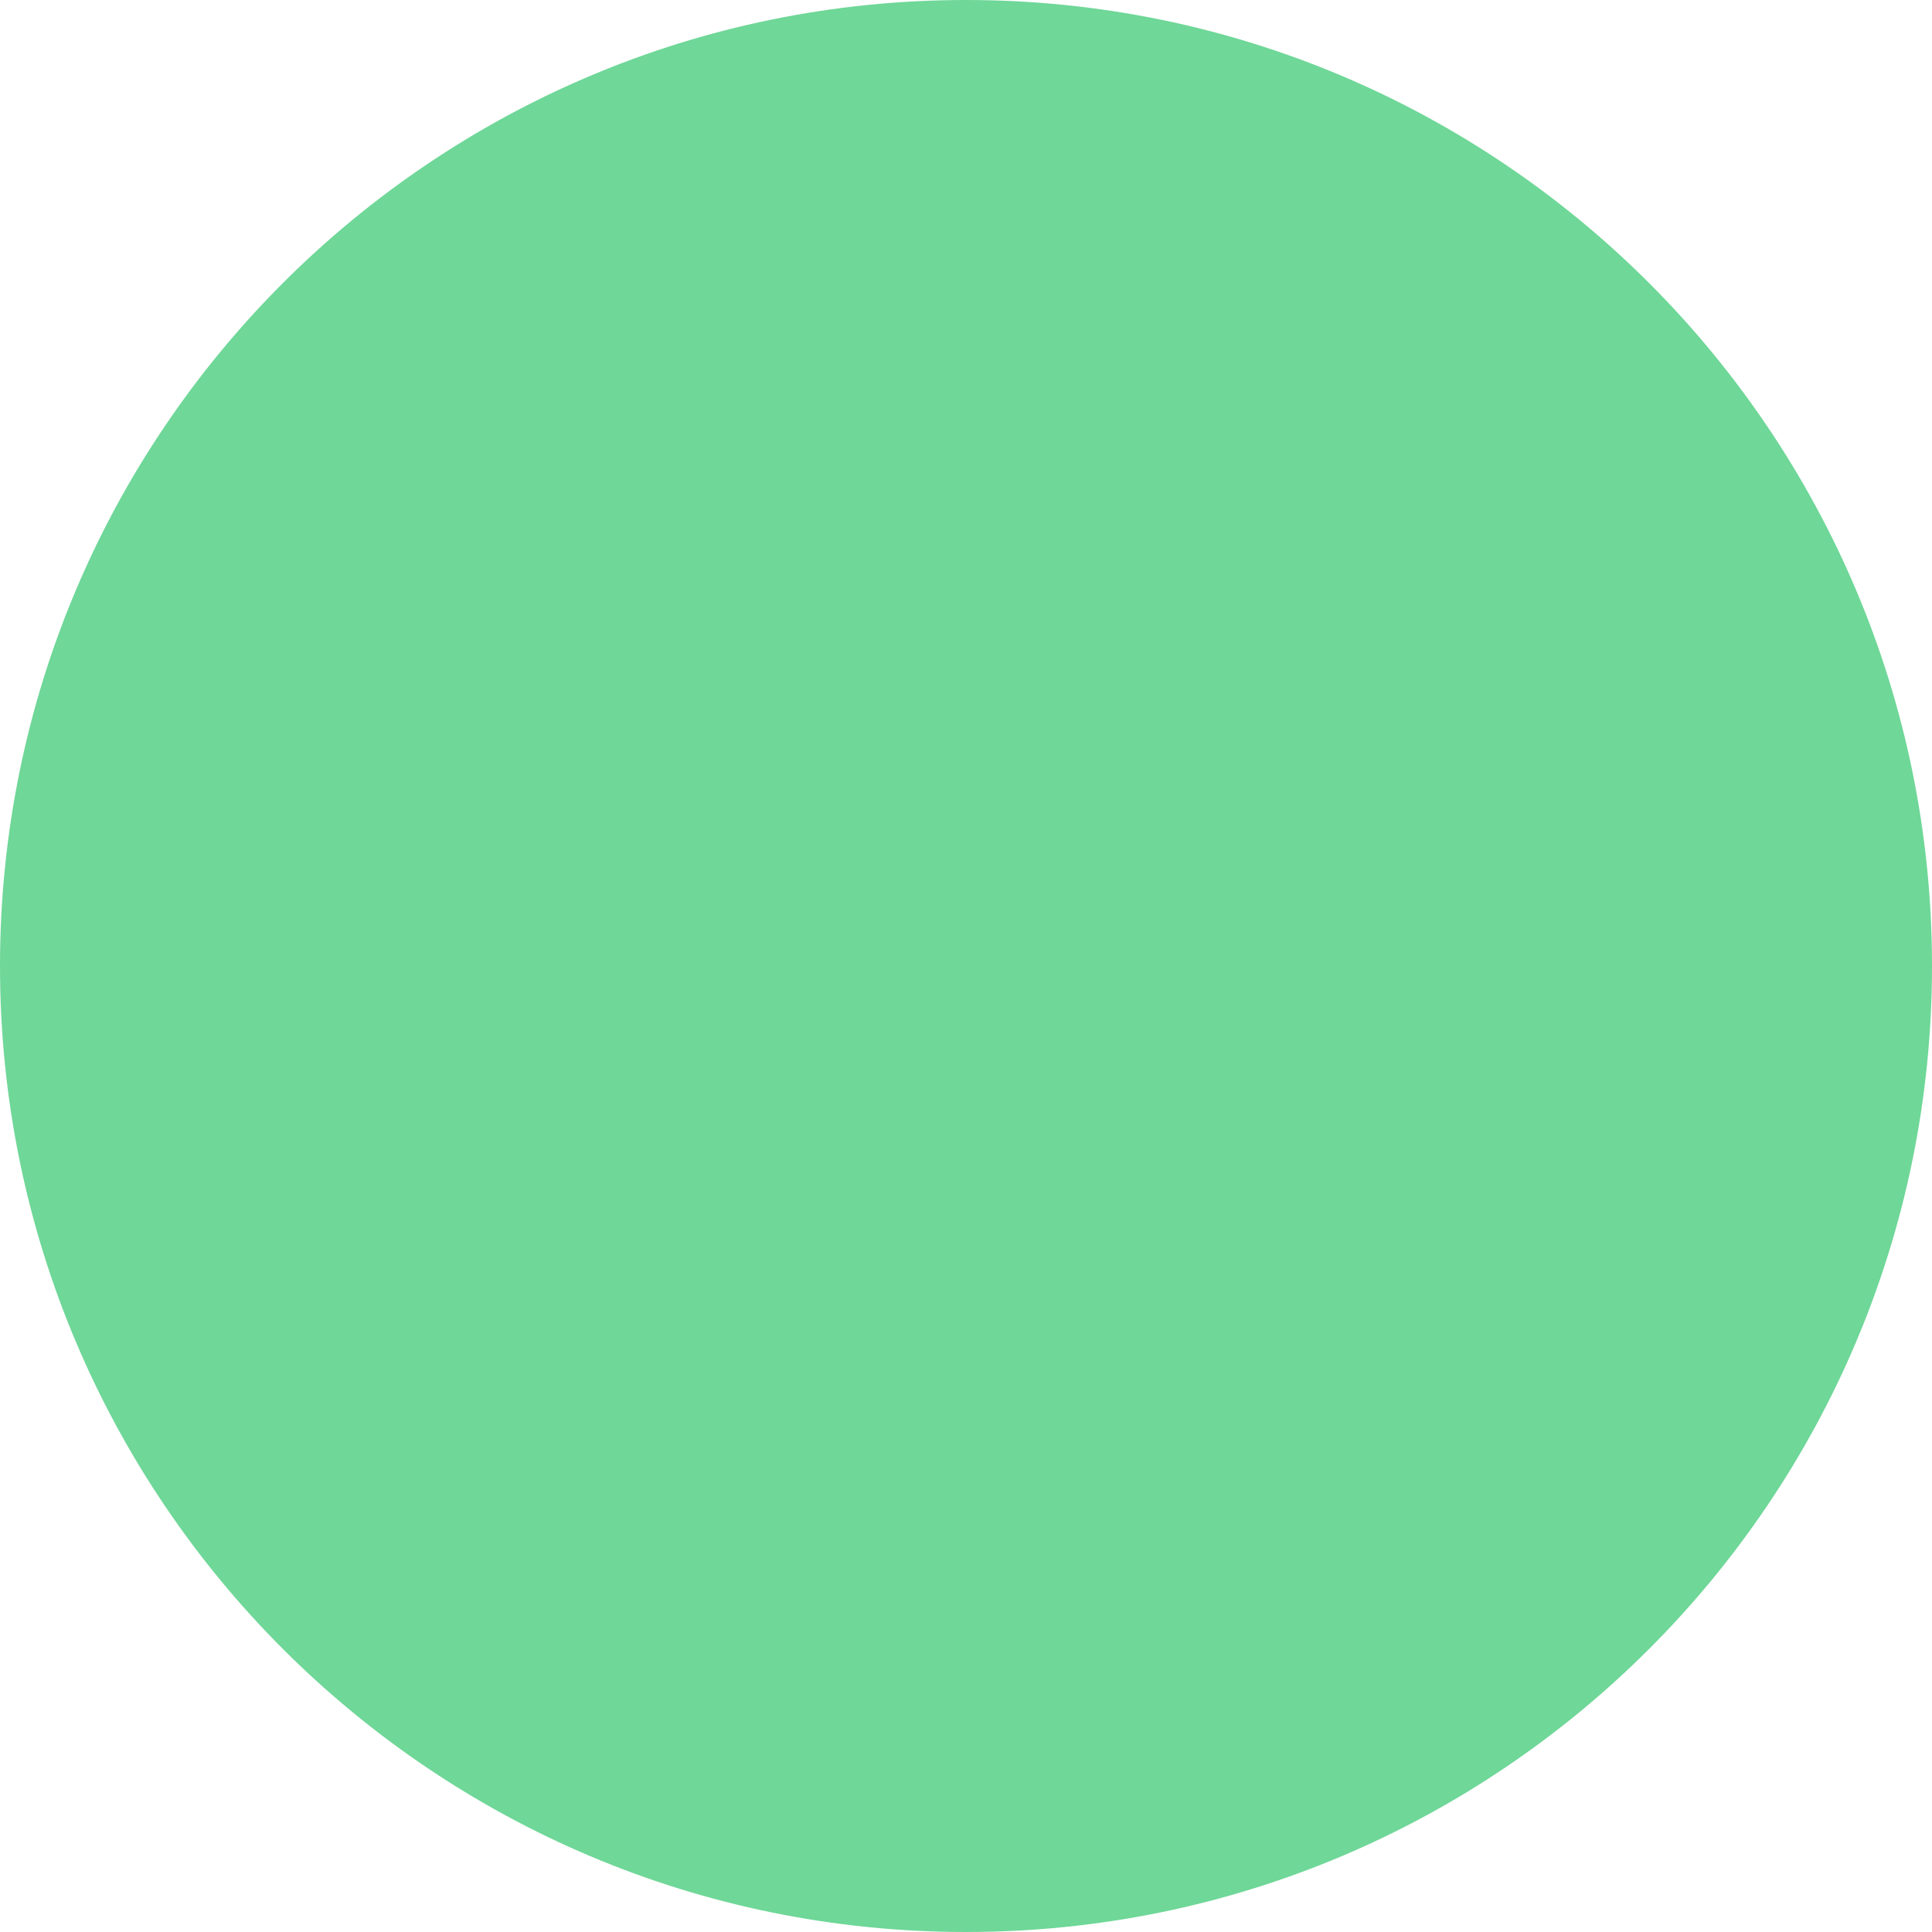
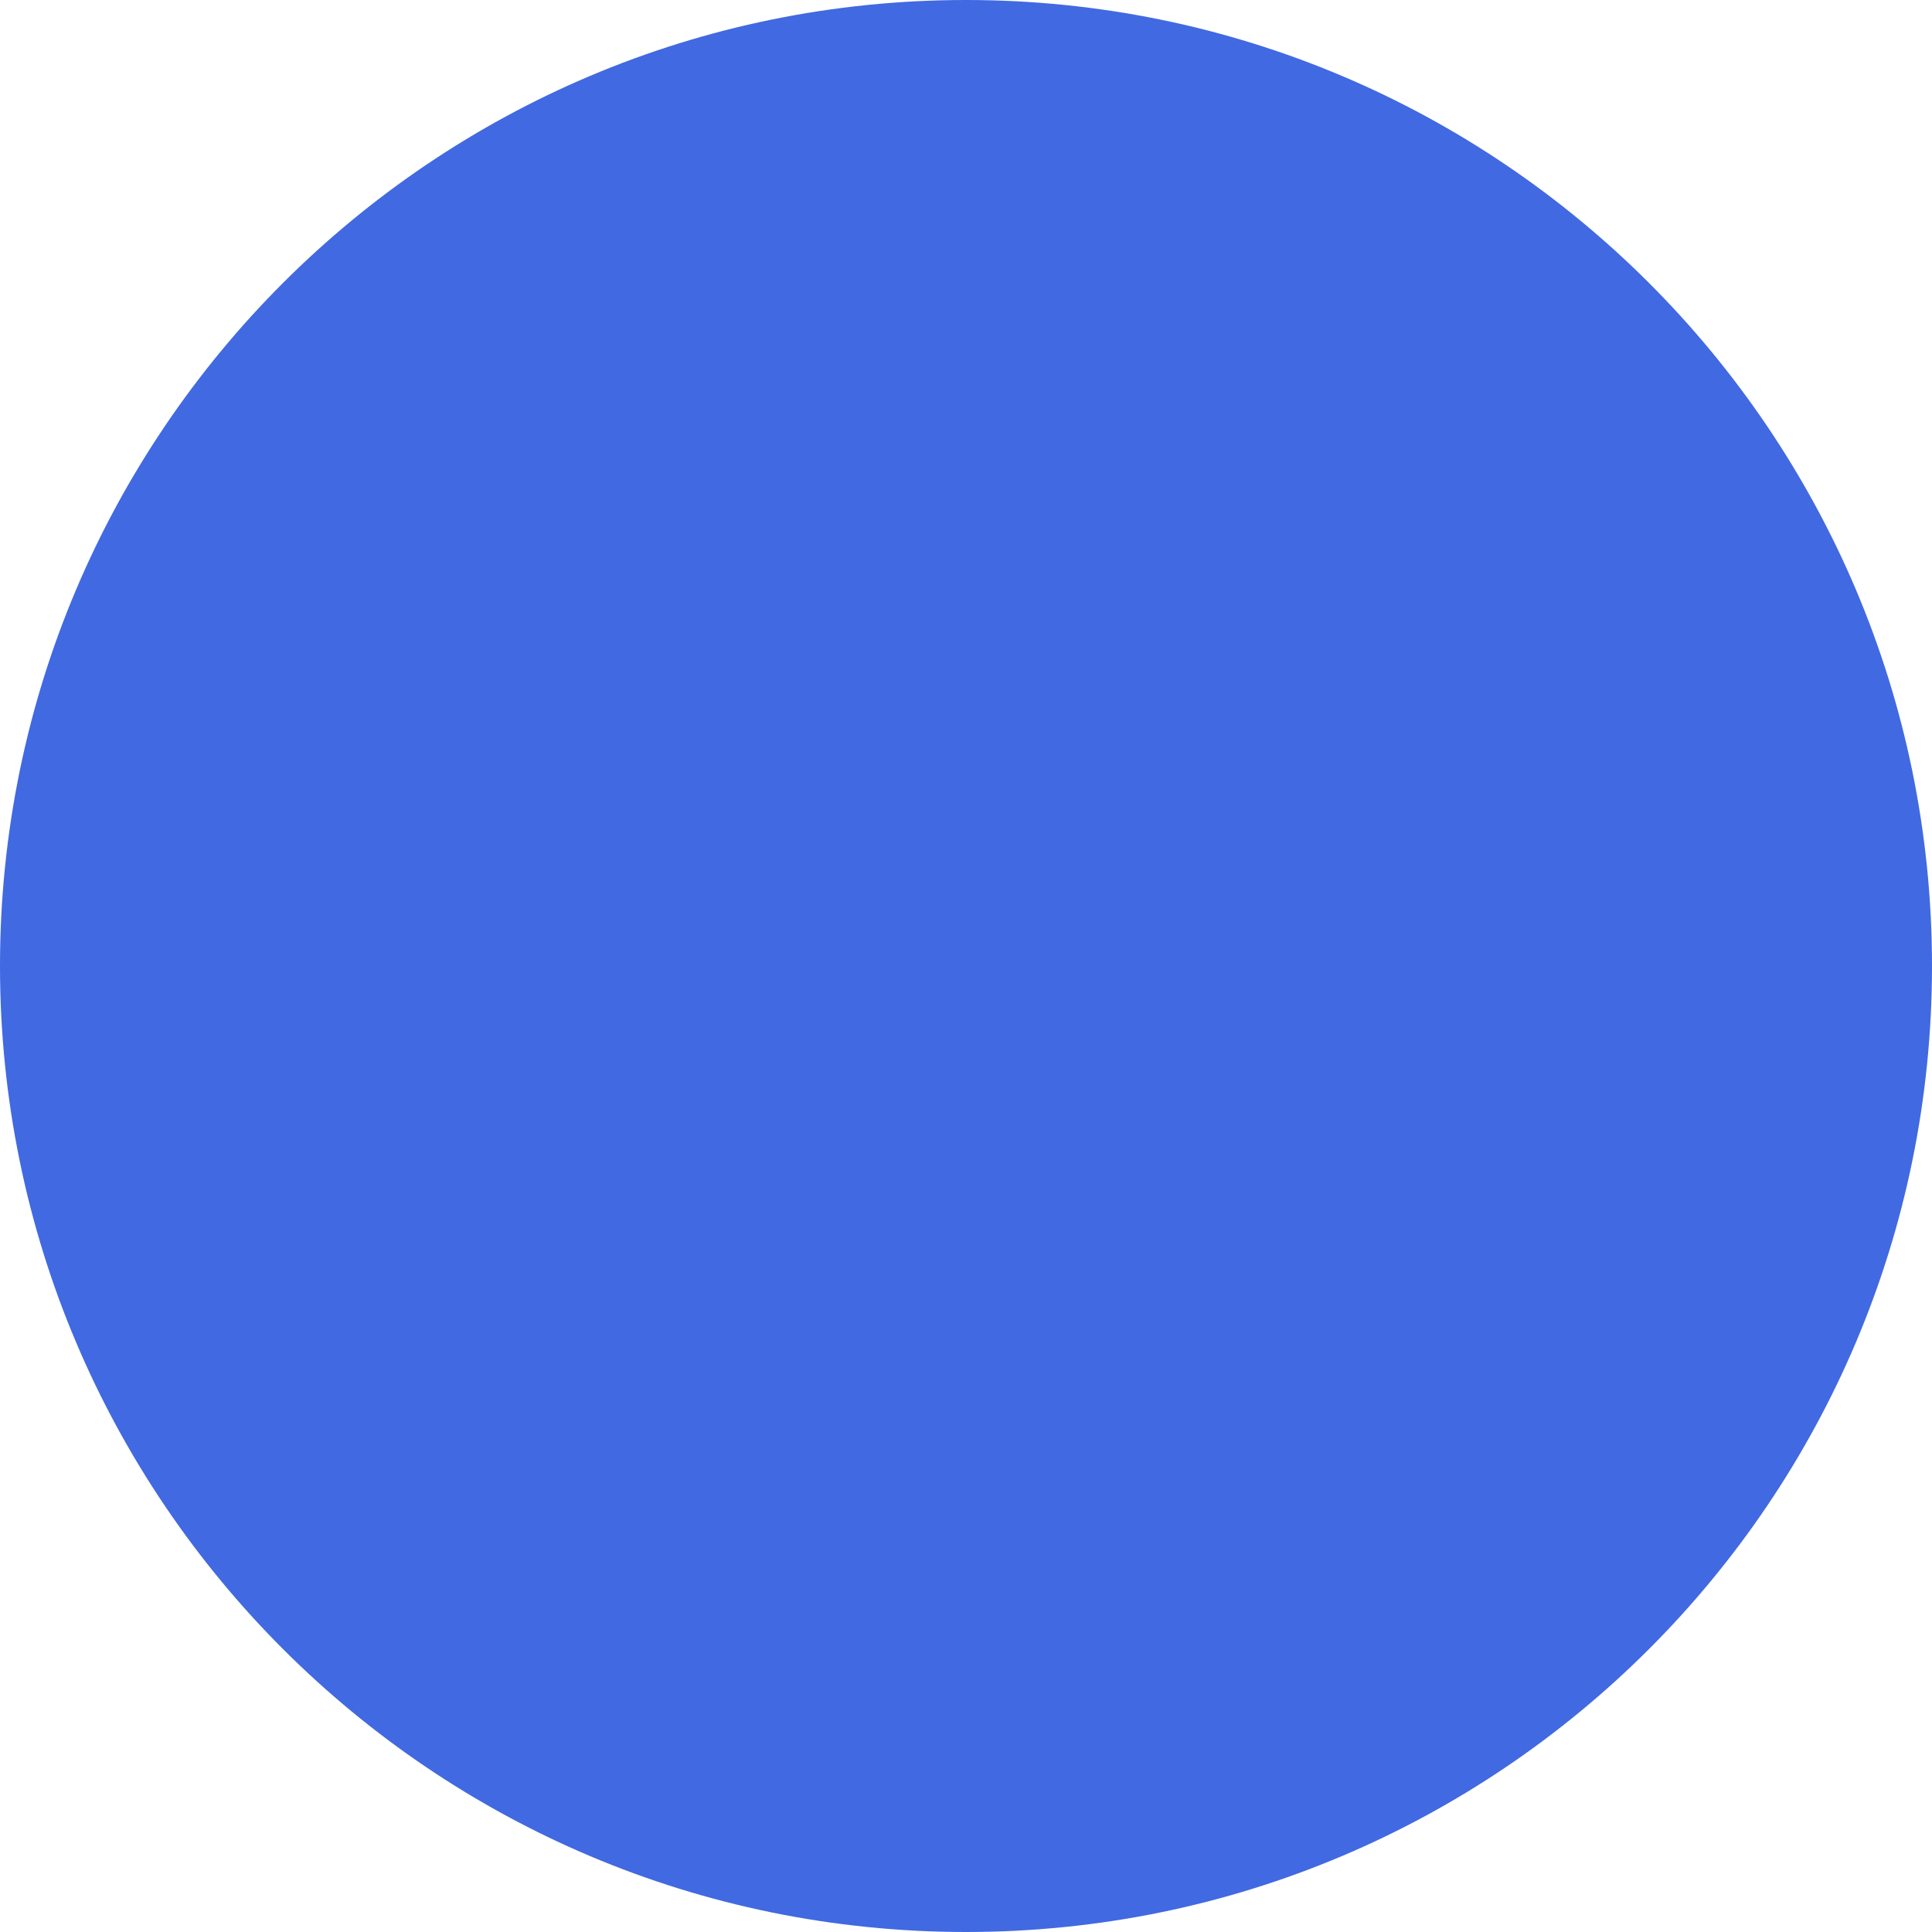
<svg xmlns="http://www.w3.org/2000/svg" width="100" height="100" viewBox="0 0 100 100" fill="none">
-   <path id="normal-LEAF" fill-rule="evenodd" style="fill:#6FD798" opacity="1" d="M50 0C22.39 0 0 22.39 0 50C0 77.61 22.39 100 50 100C77.61 100 100 77.61 100 50C100 22.39 77.61 0 50 0Z" />
+   <path id="normal-LEAF" fill-rule="evenodd" style="fill:#4169E1" opacity="1" d="M50 0C22.39 0 0 22.39 0 50C0 77.61 22.39 100 50 100C77.61 100 100 77.61 100 50C100 22.39 77.61 0 50 0Z" />
</svg>
